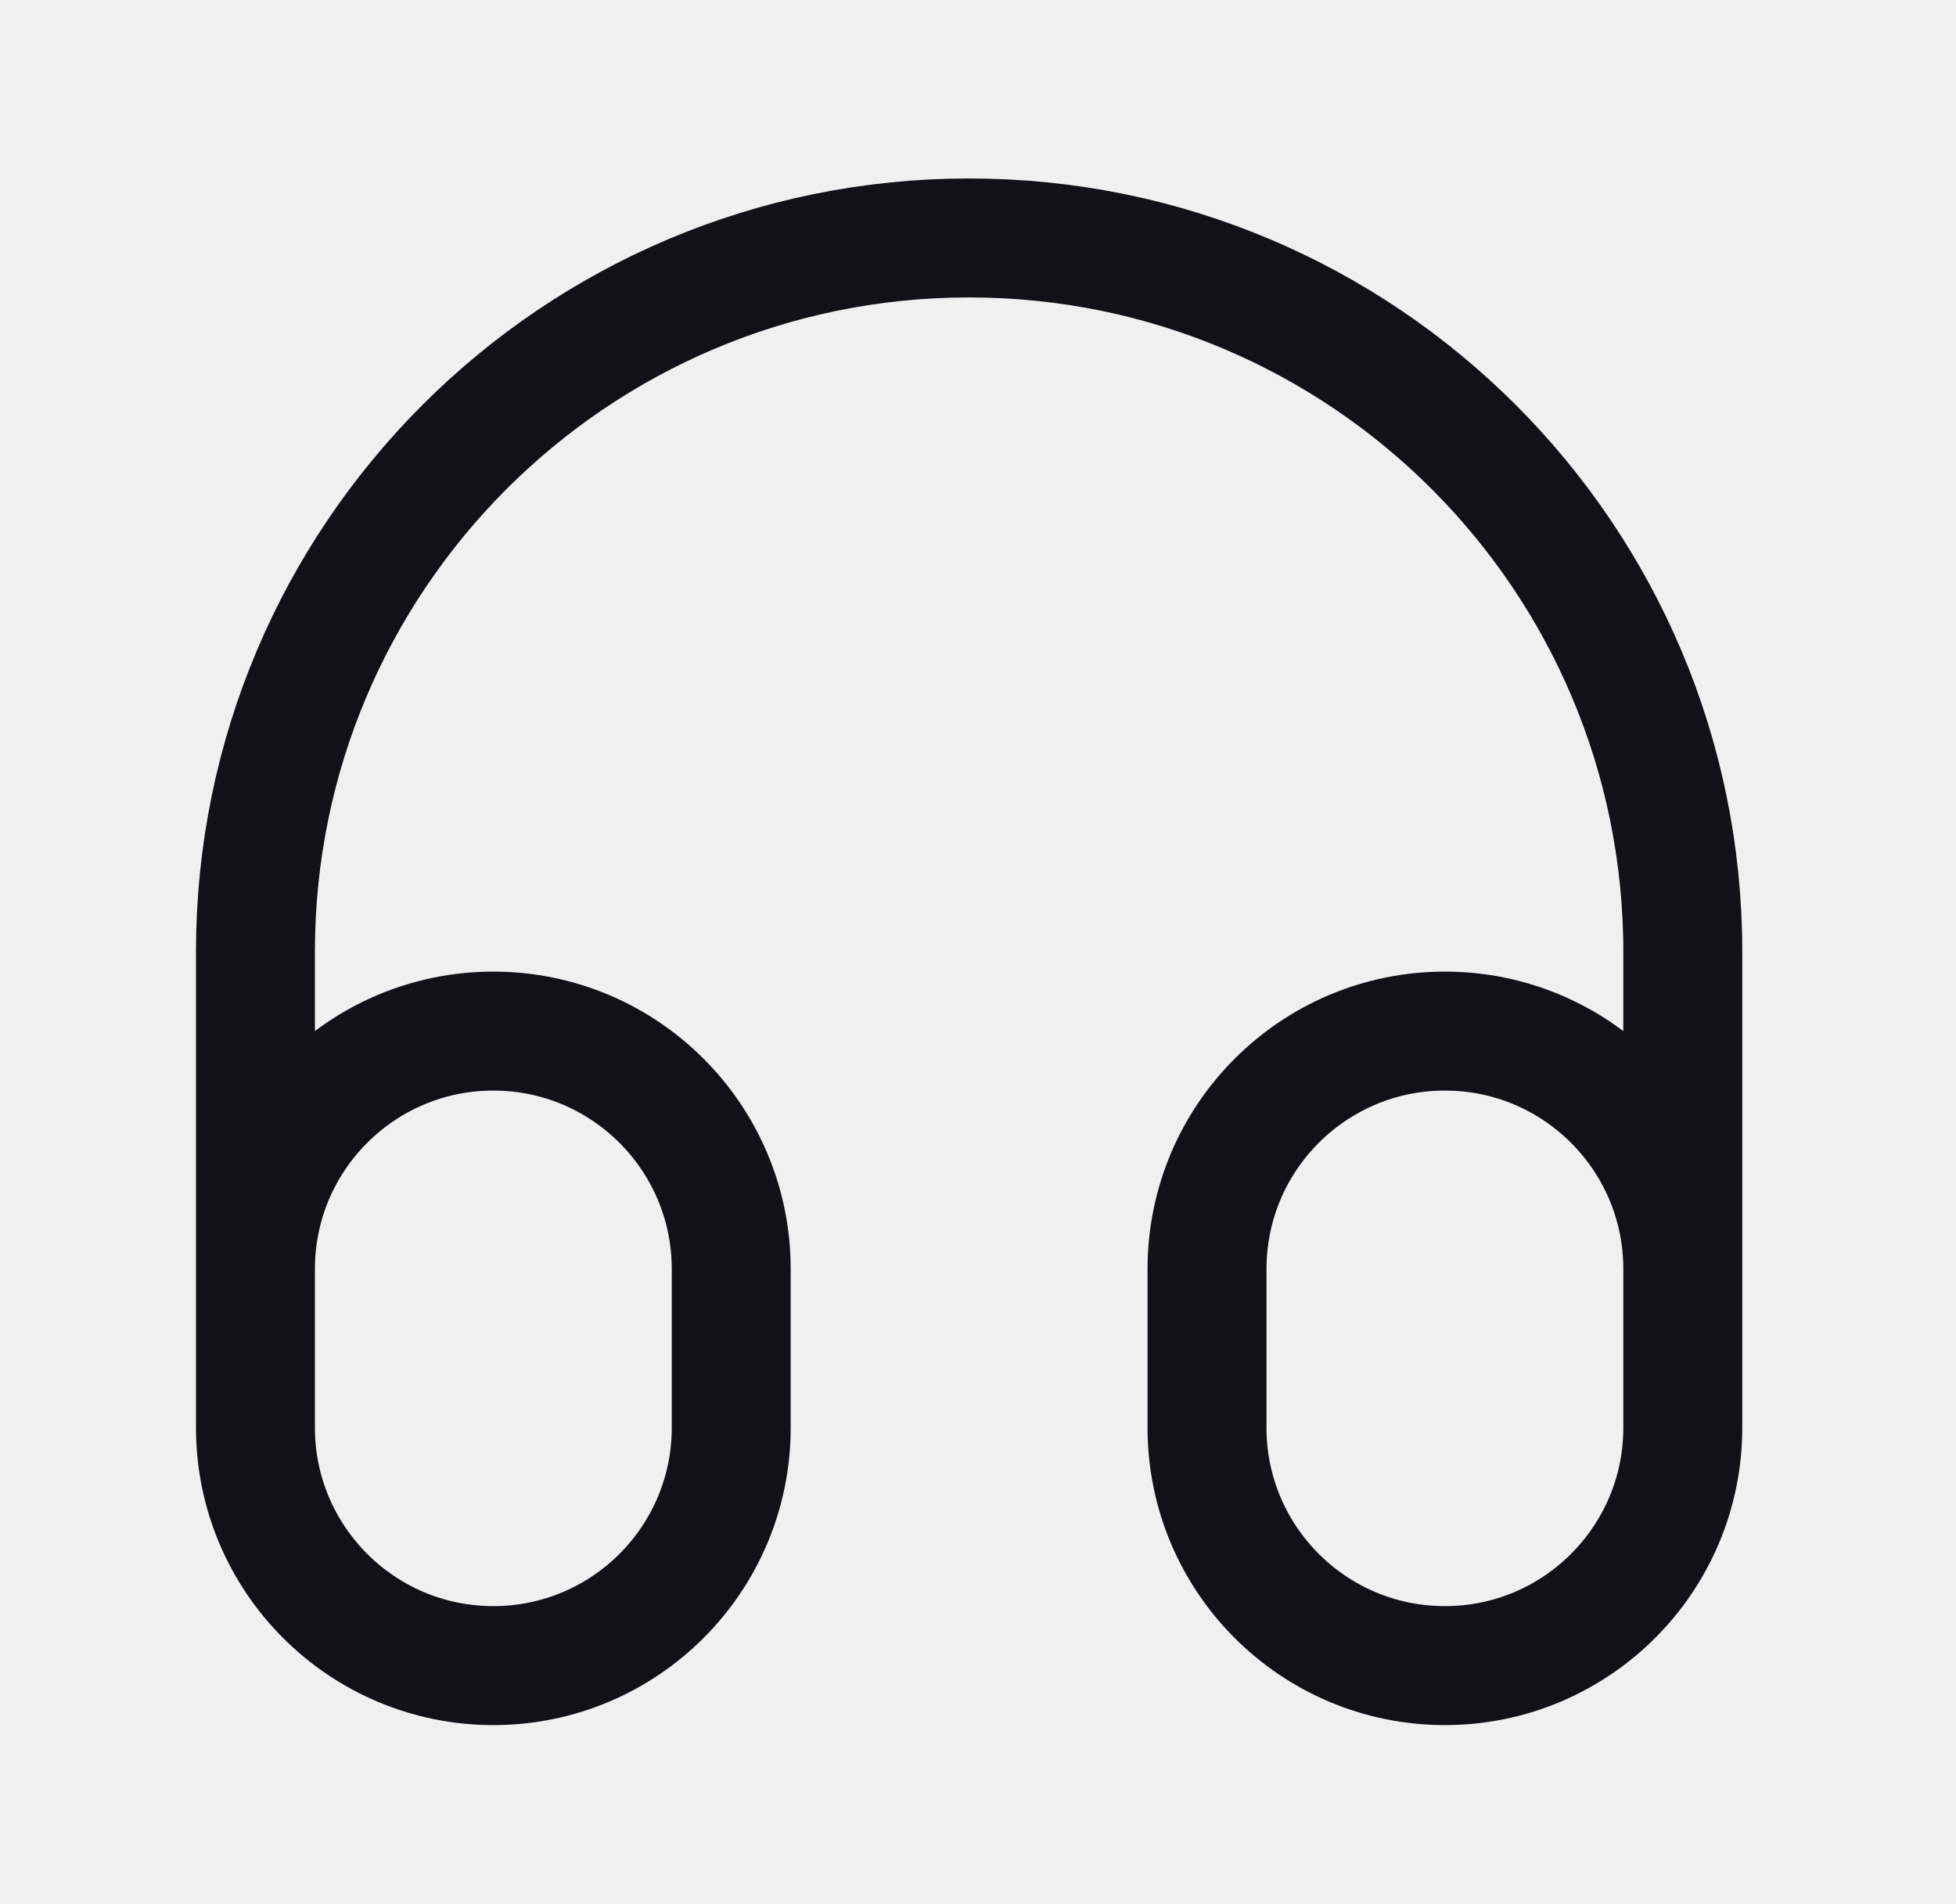
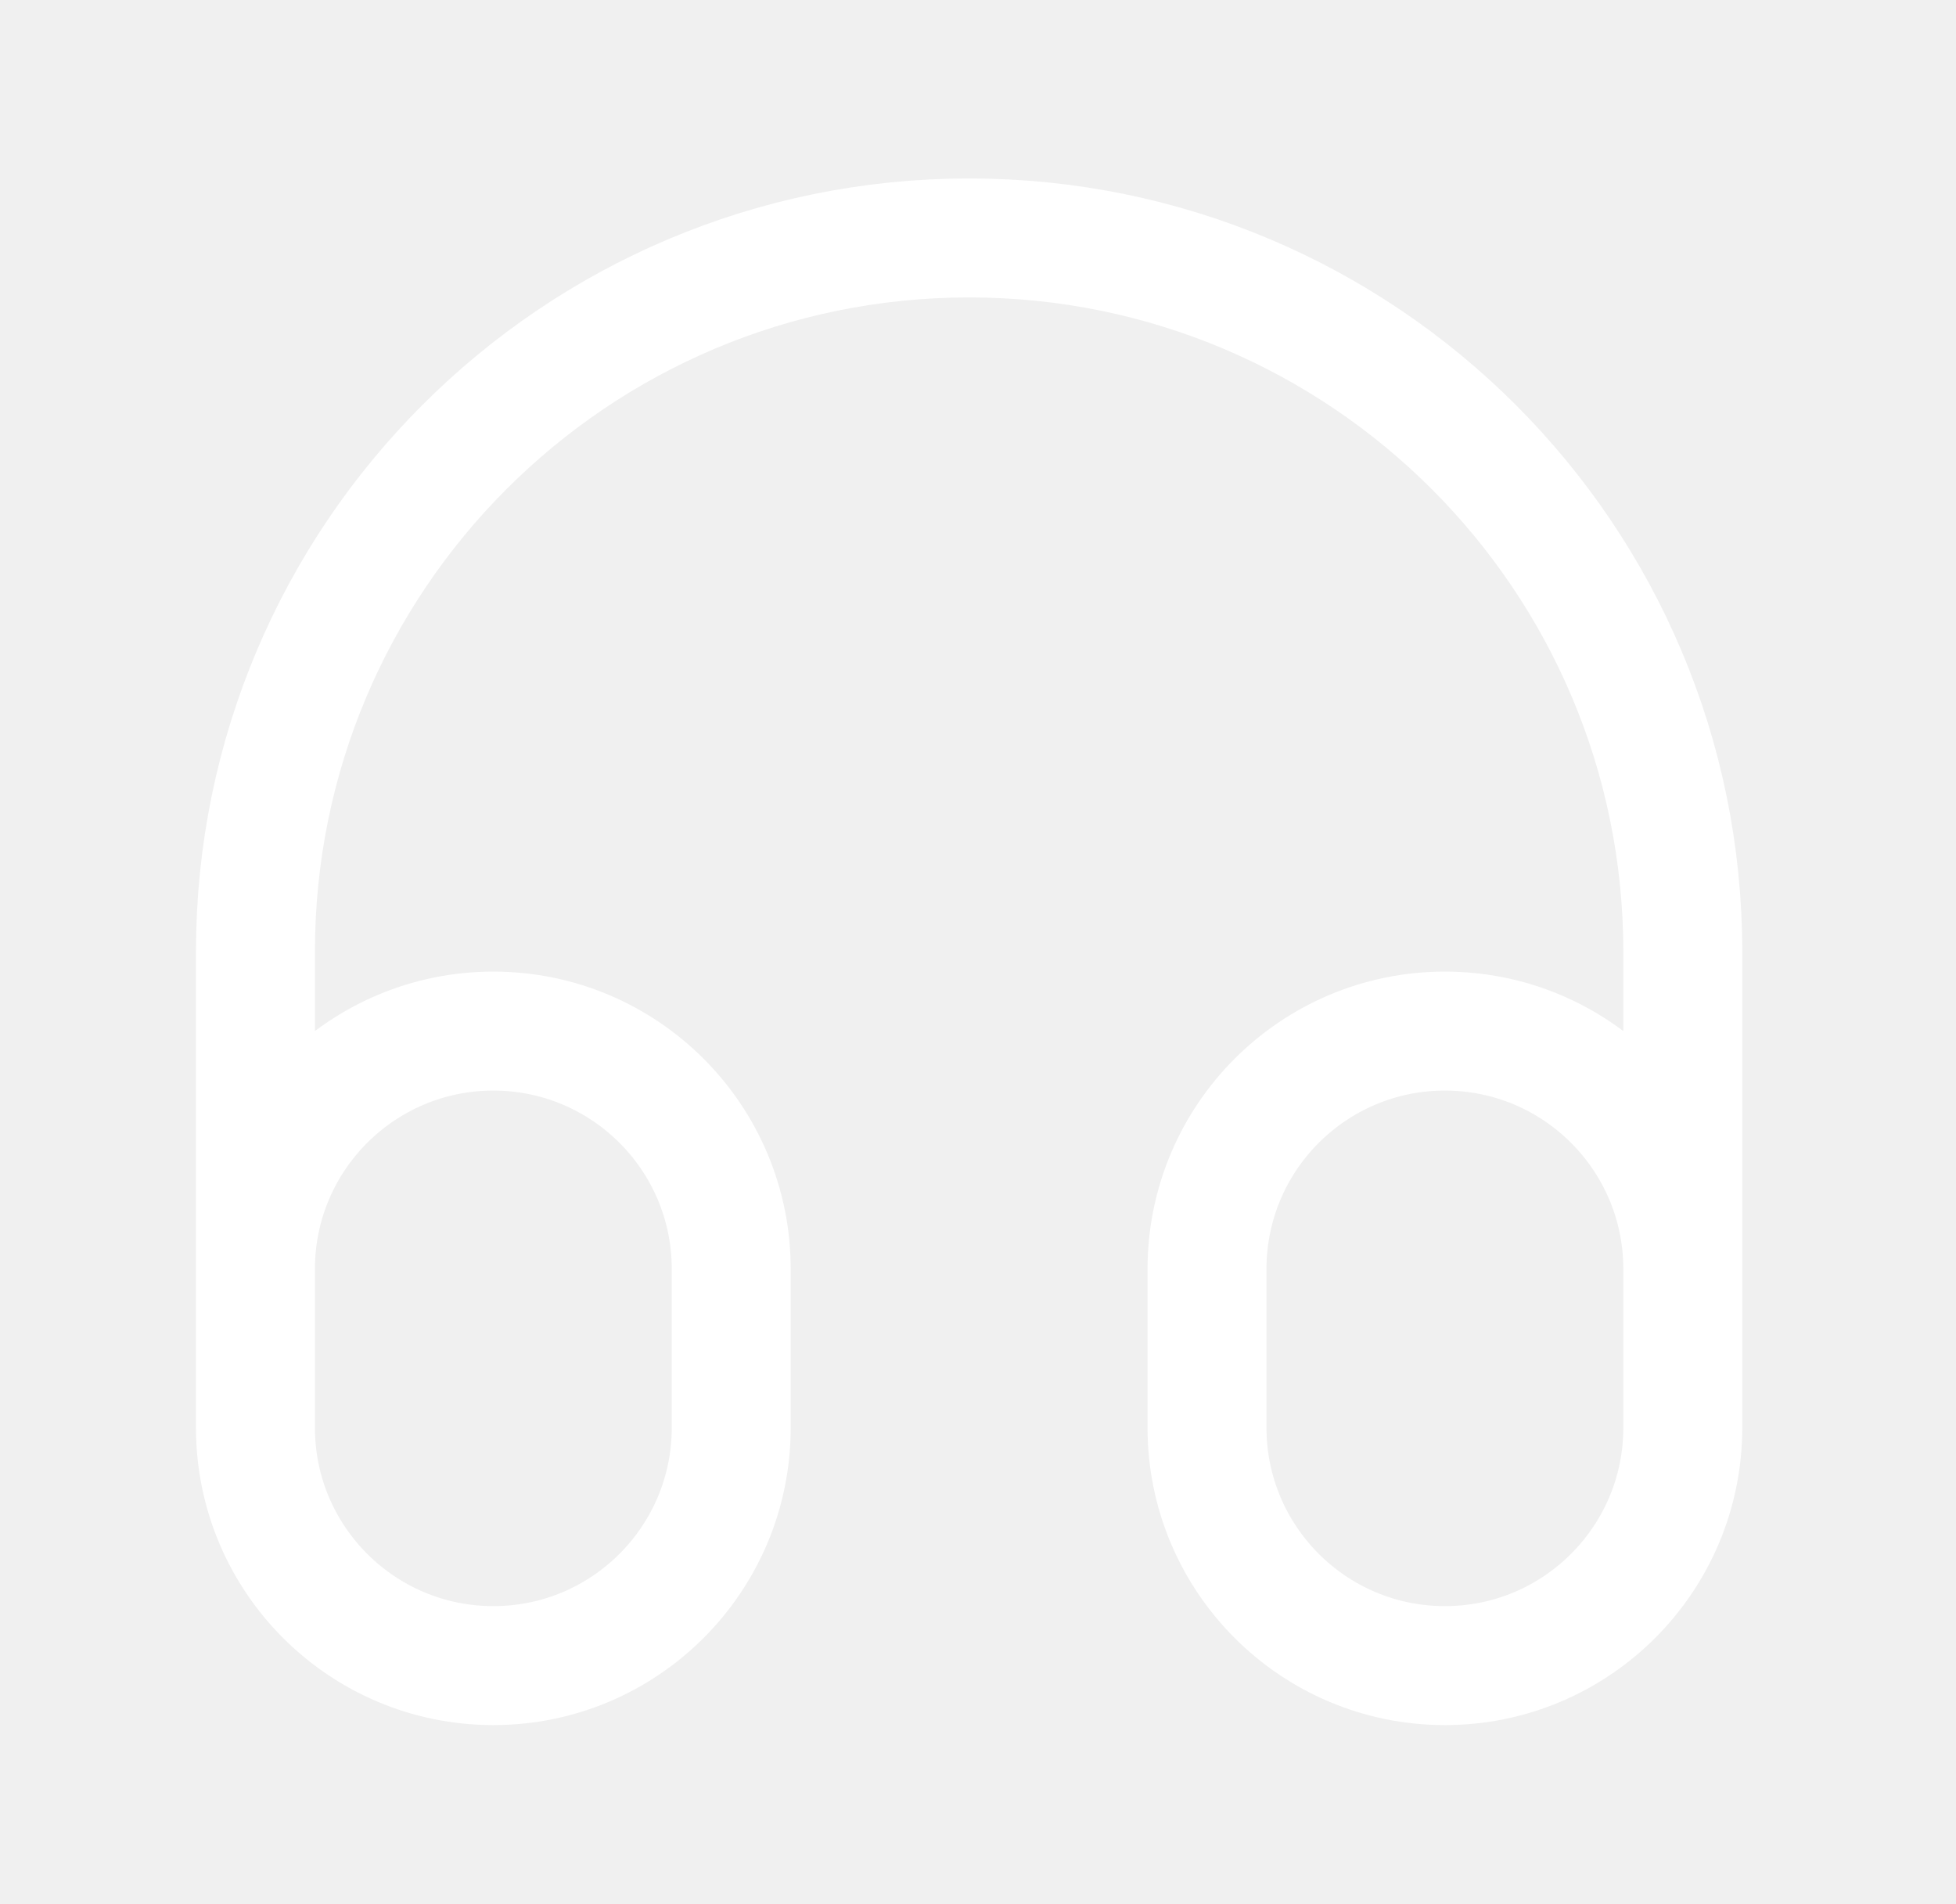
<svg xmlns="http://www.w3.org/2000/svg" width="37" height="36" viewBox="0 0 37 36" fill="none">
-   <path d="M31.832 24V27C31.832 29.485 29.817 31.5 27.332 31.5C24.847 31.5 22.832 29.485 22.832 27V24C22.832 21.515 24.847 19.5 27.332 19.5C29.817 19.5 31.832 21.515 31.832 24ZM31.832 24V18C31.832 10.544 25.788 4.5 18.332 4.5C10.876 4.5 4.832 10.544 4.832 18V24M4.832 24V27C4.832 29.485 6.847 31.5 9.332 31.5C11.817 31.5 13.832 29.485 13.832 27V24C13.832 21.515 11.817 19.5 9.332 19.5C6.847 19.5 4.832 21.515 4.832 24Z" stroke="#131118" stroke-width="2.25" stroke-linecap="square" stroke-linejoin="round" />
+   <path d="M31.832 24V27C31.832 29.485 29.817 31.5 27.332 31.5C24.847 31.5 22.832 29.485 22.832 27V24C22.832 21.515 24.847 19.5 27.332 19.5C29.817 19.5 31.832 21.515 31.832 24ZM31.832 24V18C31.832 10.544 25.788 4.5 18.332 4.5C10.876 4.5 4.832 10.544 4.832 18V24M4.832 24V27C4.832 29.485 6.847 31.5 9.332 31.5C11.817 31.5 13.832 29.485 13.832 27V24C13.832 21.515 11.817 19.5 9.332 19.5C6.847 19.5 4.832 21.515 4.832 24Z" stroke="white" stroke-width="2.25" stroke-linecap="square" stroke-linejoin="round" />
</svg>
